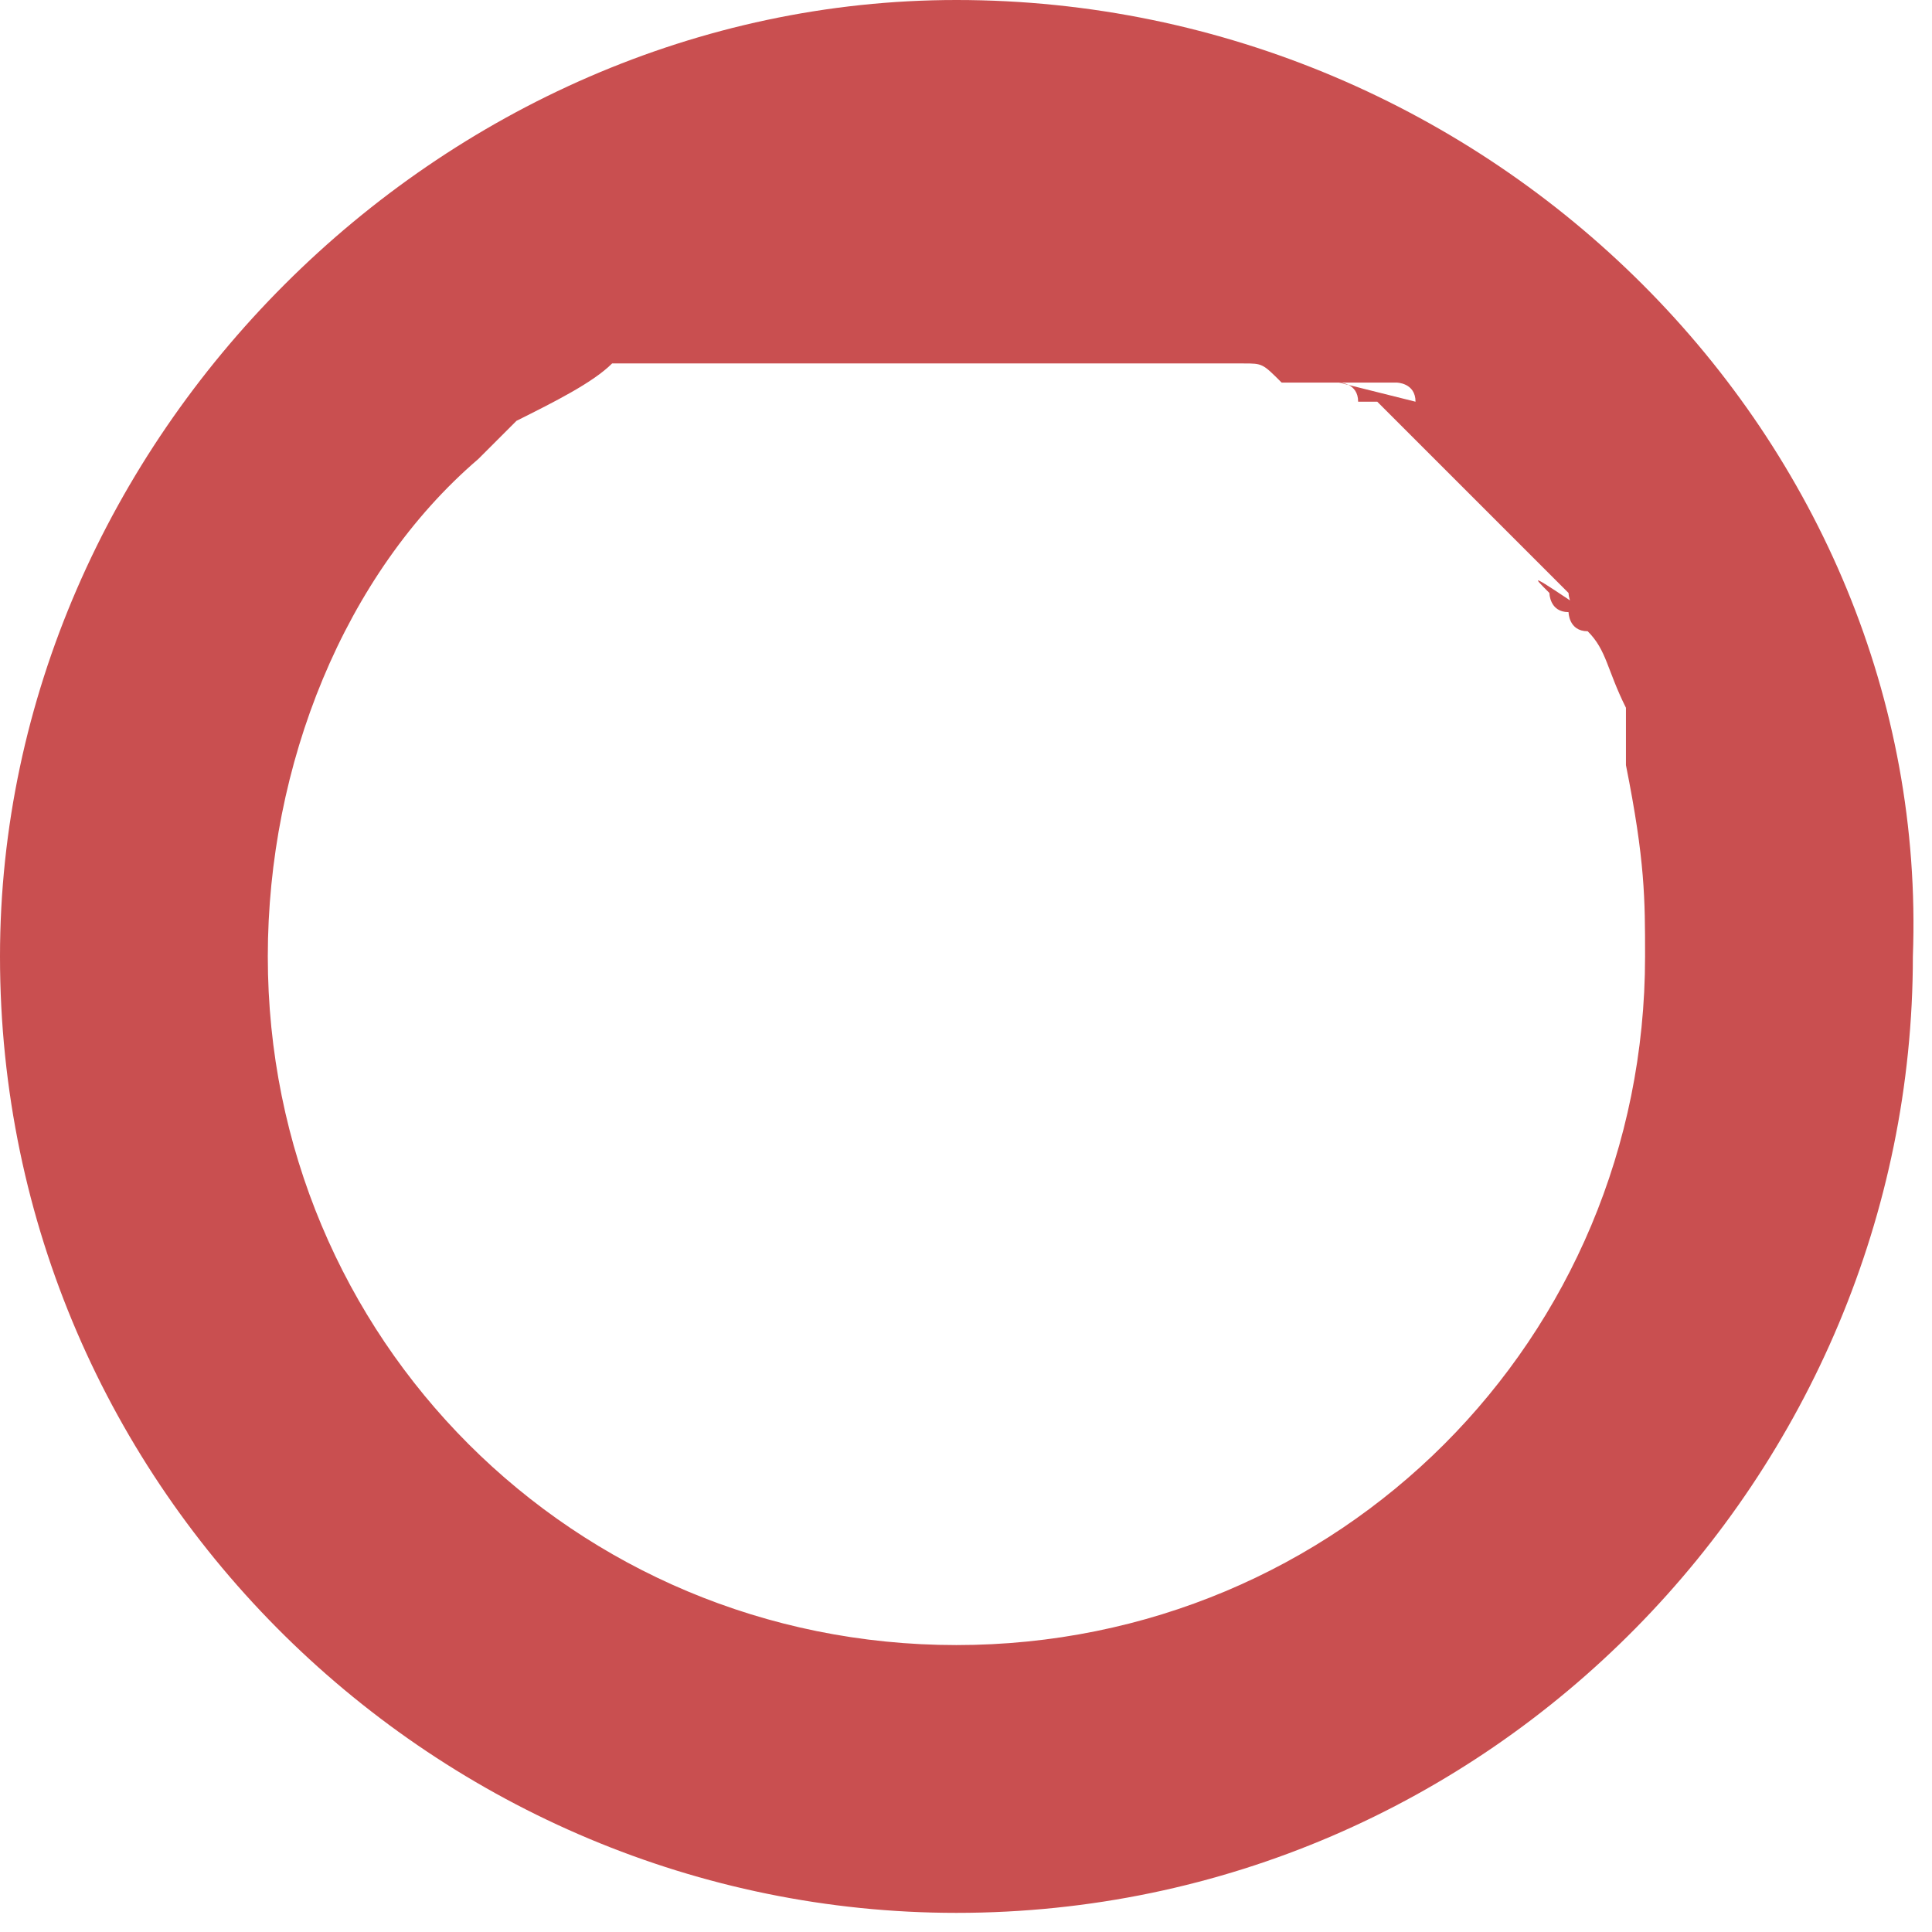
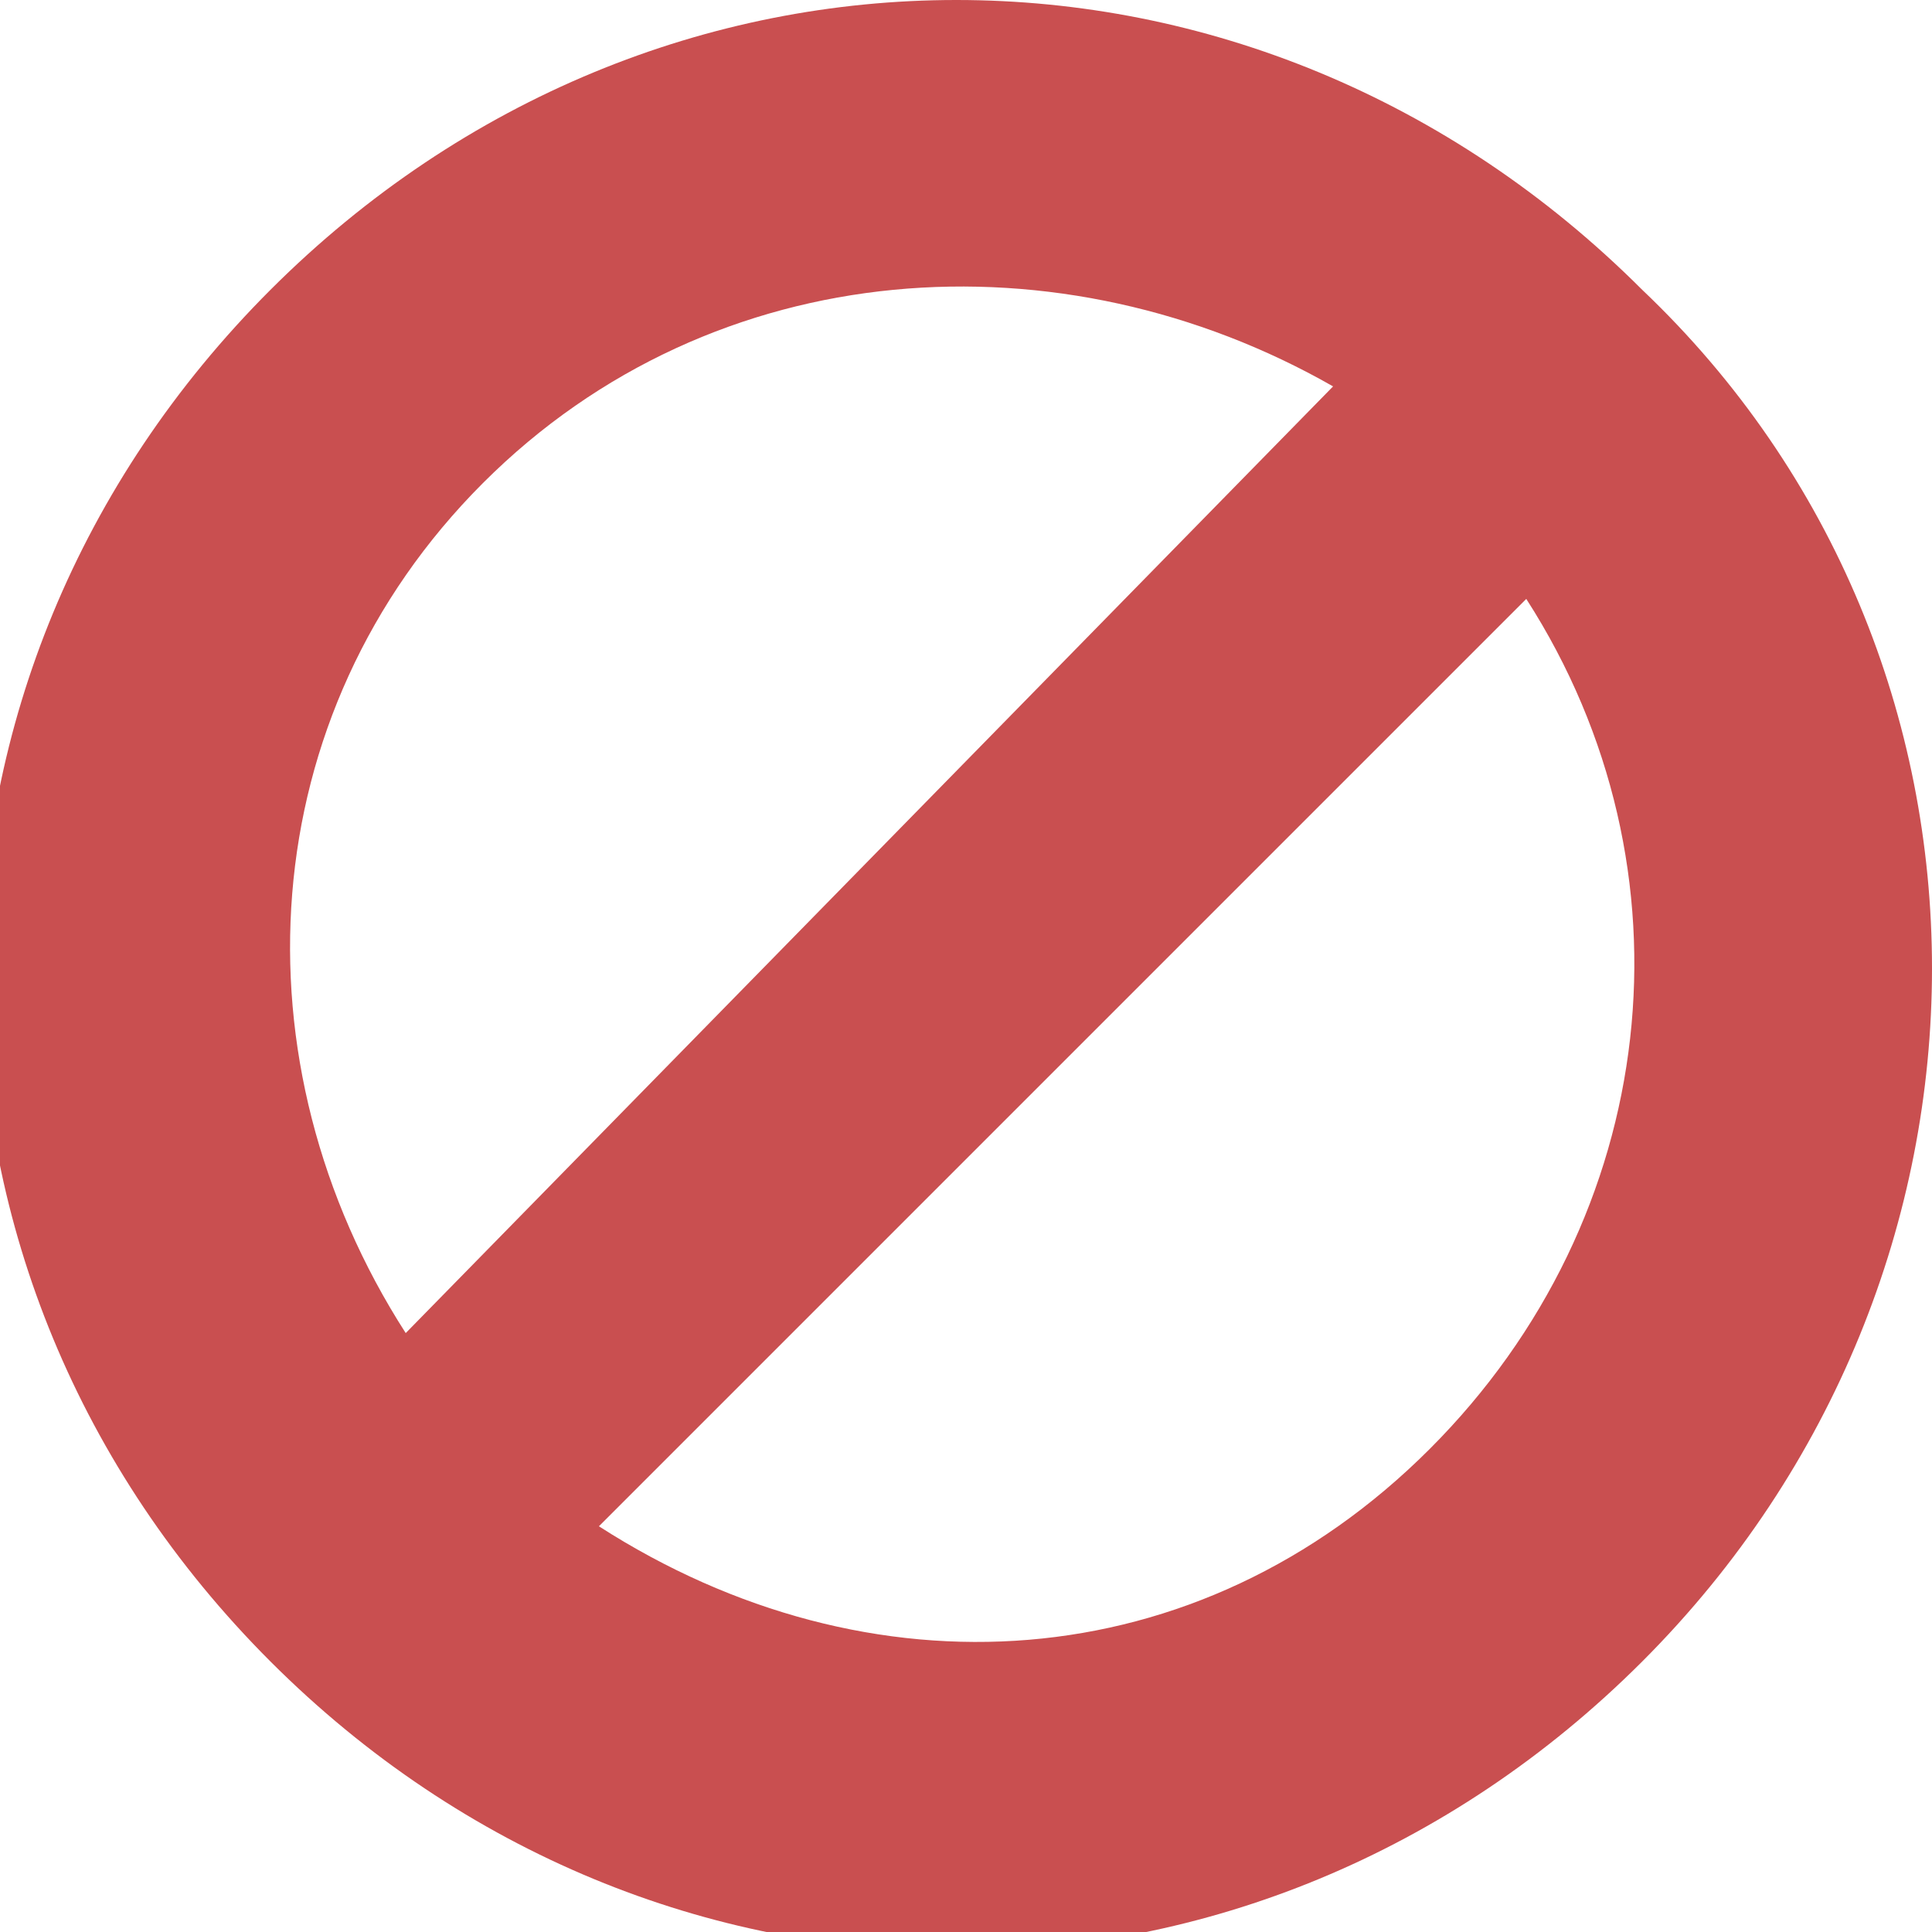
- <svg xmlns="http://www.w3.org/2000/svg" version="1.1" id="Layer_1" x="0px" y="0px" viewBox="0 0 10.1 10.1" enable-background="new 0 0 10.1 10.1" xml:space="preserve">
-   <path fill="#C94F50" d="M5,0C2.3,0,0,2.3,0,5c0,2.8,2.3,5,5,5c2.8,0,5-2.3,5-5C10.1,2.3,7.8,0,5,0z M5,8.6C3,8.6,1.4,7,1.4,5  c0-1,0.4-2,1.1-2.6c0,0,0,0,0,0c0,0,0.1-0.1,0.1-0.1c0,0,0,0,0,0c0,0,0.1-0.1,0.1-0.1c0,0,0,0,0,0C2.9,2.1,3.1,2,3.2,1.9  c0,0,0,0,0,0c0,0,0.1,0,0.1,0c0,0,0,0,0.1,0c0,0,0.1,0,0.1,0c0,0,0,0,0.1,0c0,0,0.1,0,0.1,0c0,0,0,0,0.1,0c0,0,0.1,0,0.1,0  c0,0,0.1,0,0.1,0c0,0,0.1,0,0.1,0c0,0,0.1,0,0.1,0c0,0,0,0,0.1,0c0,0,0.1,0,0.1,0c0,0,0,0,0.1,0c0,0,0.1,0,0.1,0c0,0,0,0,0.1,0  c0,0,0.1,0,0.1,0c0,0,0,0,0.1,0c0,0,0.1,0,0.1,0c0,0,0,0,0.1,0c0.1,0,0.1,0,0.2,0c0,0,0,0,0,0l0,0l0,0c0.1,0,0.1,0,0.2,0  c0,0,0,0,0.1,0c0,0,0.1,0,0.1,0c0,0,0,0,0.1,0c0,0,0.1,0,0.1,0c0,0,0,0,0.1,0c0,0,0.1,0,0.1,0c0,0,0,0,0.1,0c0,0,0.1,0,0.1,0  c0,0,0,0,0,0c0.1,0,0.1,0,0.2,0c0,0,0,0,0,0c0.1,0,0.1,0,0.2,0.1c0,0,0,0,0,0c0,0,0.1,0,0.1,0c0,0,0,0,0.1,0c0,0,0.1,0,0.1,0  c0,0,0,0,0.1,0c0,0,0.1,0,0.1,0c0,0,0,0,0.1,0c0,0,0.1,0,0.1,0.1c0,0,0,0,0,0C7,2,7,2,7,2c0,0,0,0,0,0c0,0,0.1,0,0.1,0.1  c0,0,0,0,0.1,0c0,0,0,0,0.1,0.1c0,0,0,0,0.1,0.1c0,0,0,0,0.1,0.1c0,0,0,0,0.1,0.1c0,0,0,0,0.1,0.1c0,0,0,0,0.1,0.1c0,0,0,0,0.1,0.1  c0,0,0,0,0.1,0.1c0,0,0,0,0,0c0.1,0.1,0.1,0.1,0.2,0.2c0,0,0,0,0,0c0,0,0,0.1,0.1,0.1c0,0,0,0,0,0C8,3,8,3,8.1,3.1c0,0,0,0,0,0  c0,0,0,0.1,0.1,0.1c0,0,0,0,0,0c0,0,0,0.1,0.1,0.1c0,0,0,0,0,0c0.1,0.1,0.1,0.2,0.2,0.4c0,0,0,0,0,0c0,0,0,0.1,0,0.1c0,0,0,0,0,0  c0,0,0,0.1,0,0.1c0,0,0,0,0,0c0,0,0,0.1,0,0.1c0,0,0,0,0,0l0,0C8.6,4.5,8.6,4.7,8.6,5C8.6,7,7,8.6,5,8.6z" />
+ <svg xmlns="http://www.w3.org/2000/svg" version="1.1" id="Layer_1" x="0px" y="0px" viewBox="0 0 10 10" enable-background="new 0 0 10 10" xml:space="preserve">
+   <path fill="#C94F50" d="M8.5,1.5c-2-2-5.1-2-7.1,0s-2,5.1,0,7.1s5.1,2,7.1,0S10.5,3.4,8.5,1.5z M2.5,2.5c1.2-1.2,3-1.3,4.4-0.5  L2.1,6.9C1.2,5.5,1.3,3.7,2.5,2.5z M3.1,7.9l4.8-4.8c0.9,1.4,0.7,3.2-0.5,4.4S4.5,8.8,3.1,7.9z" />
</svg>
